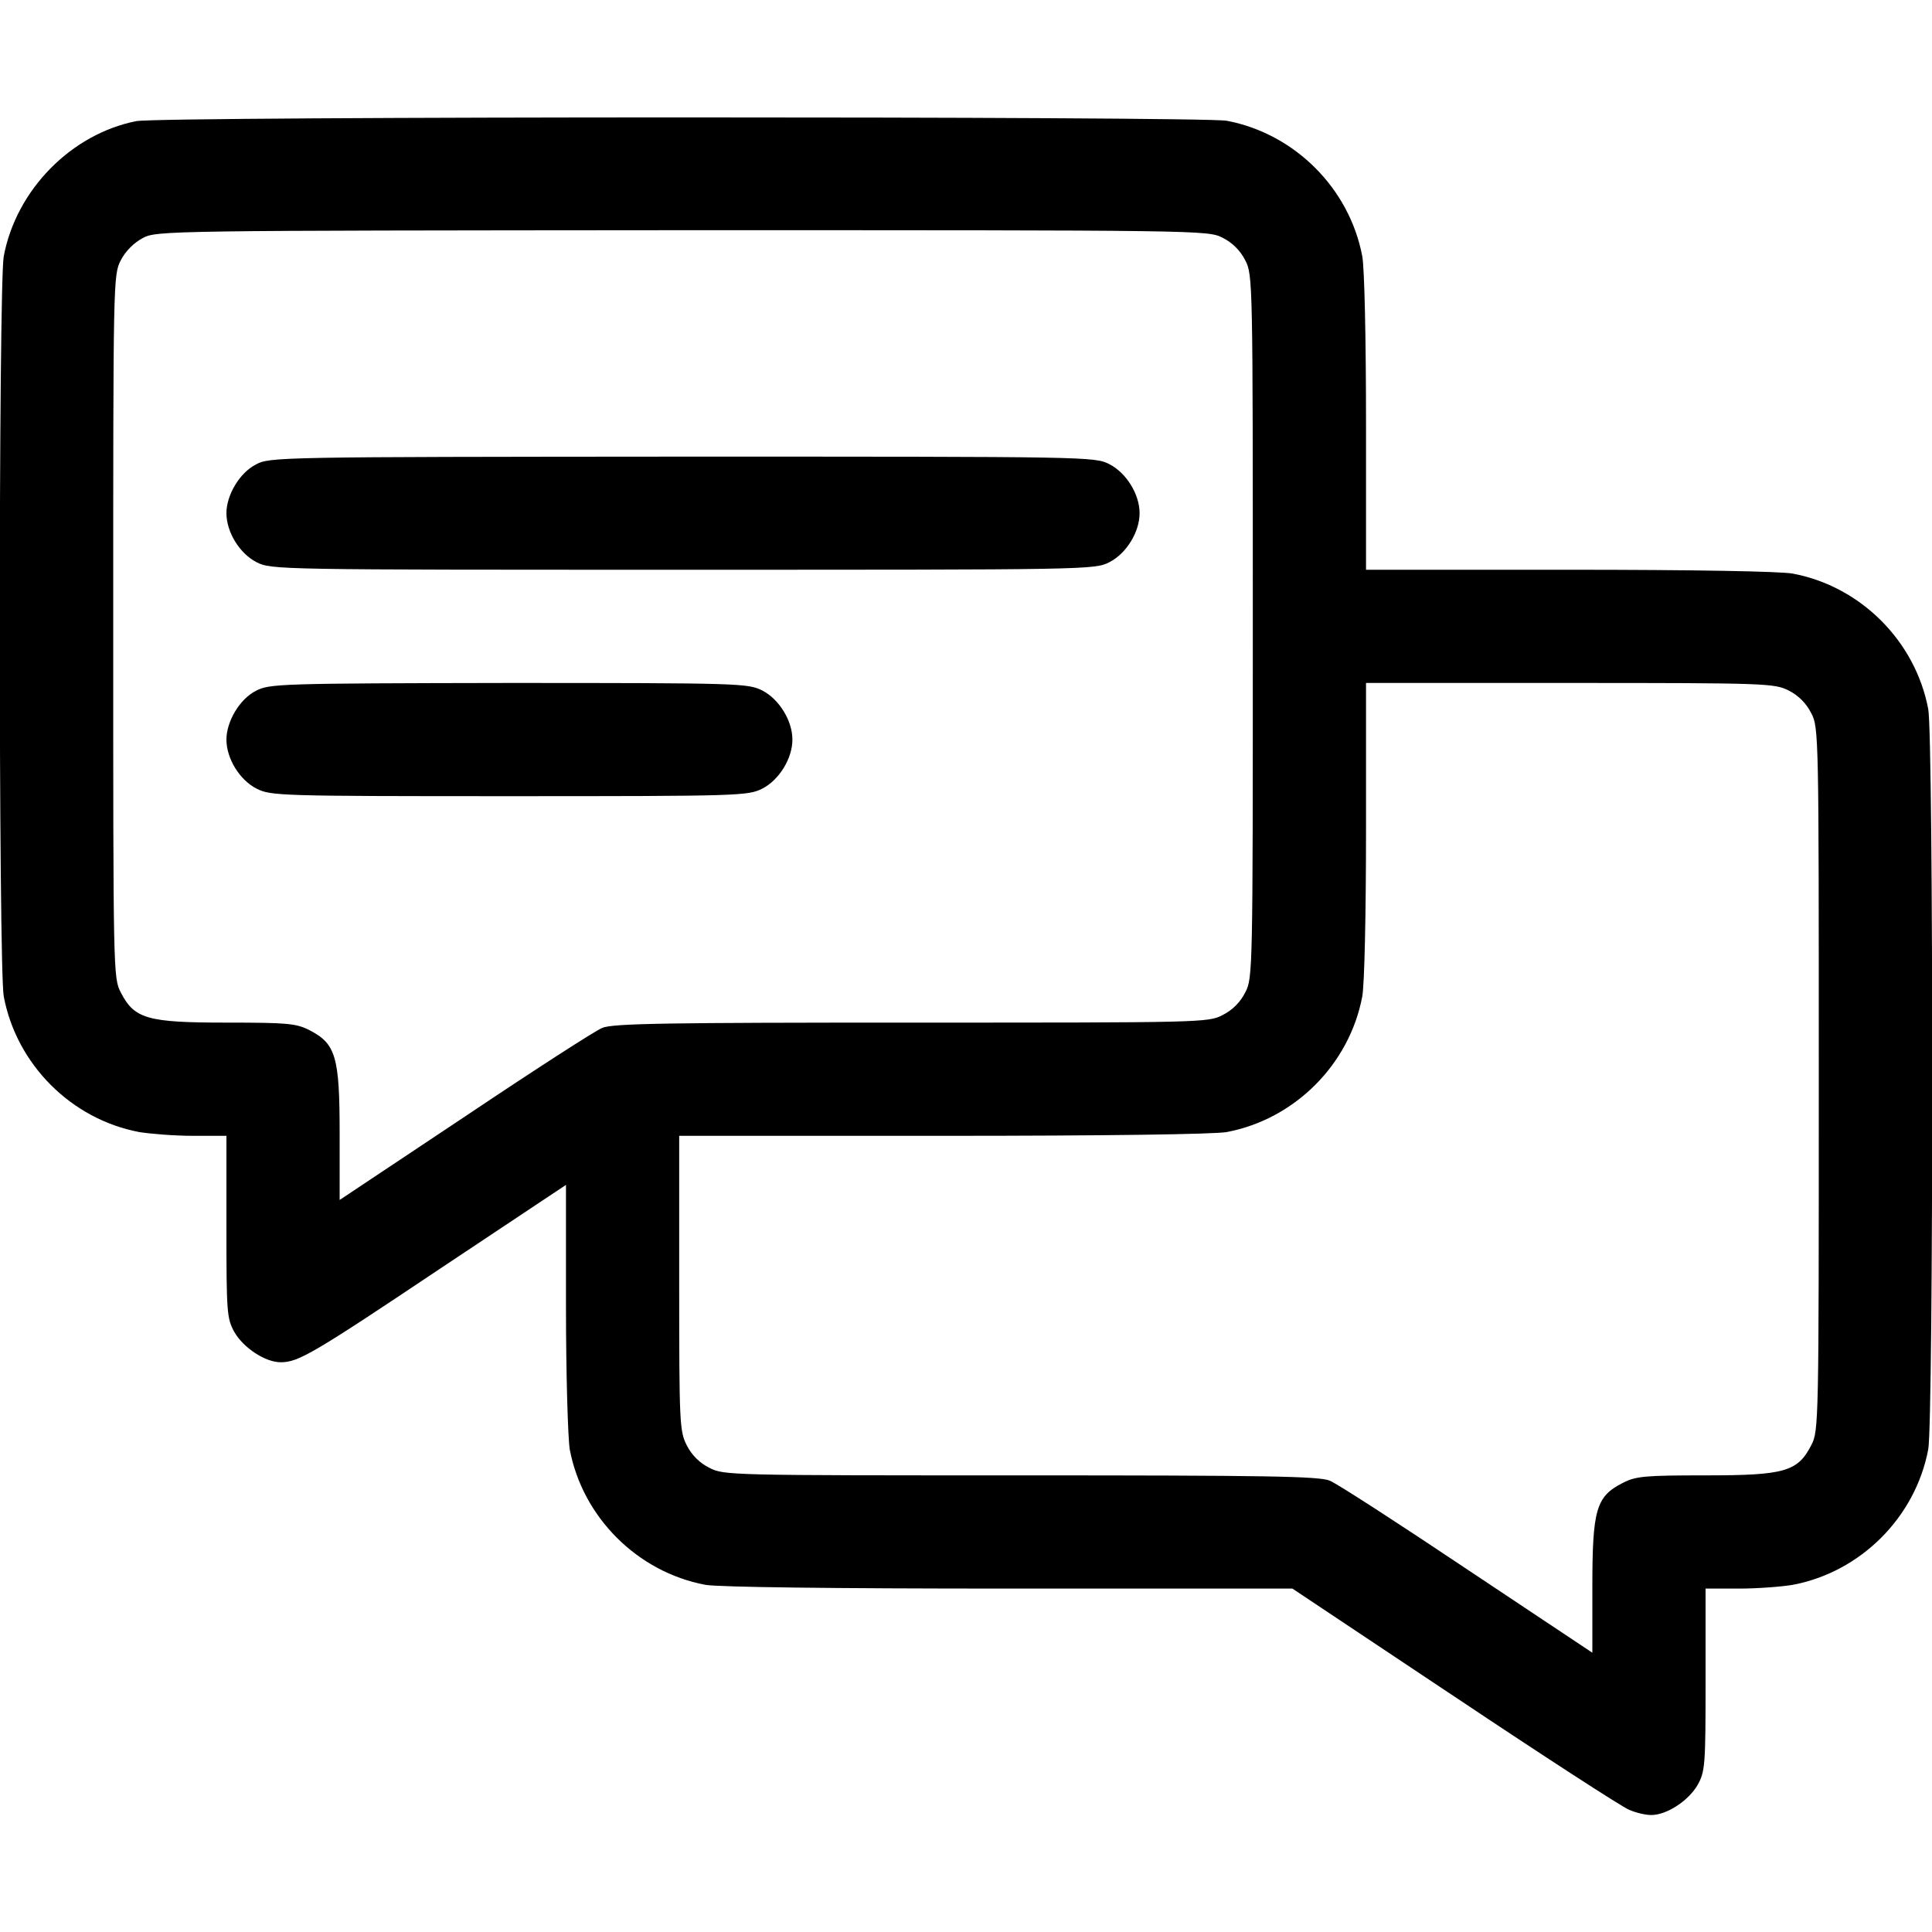
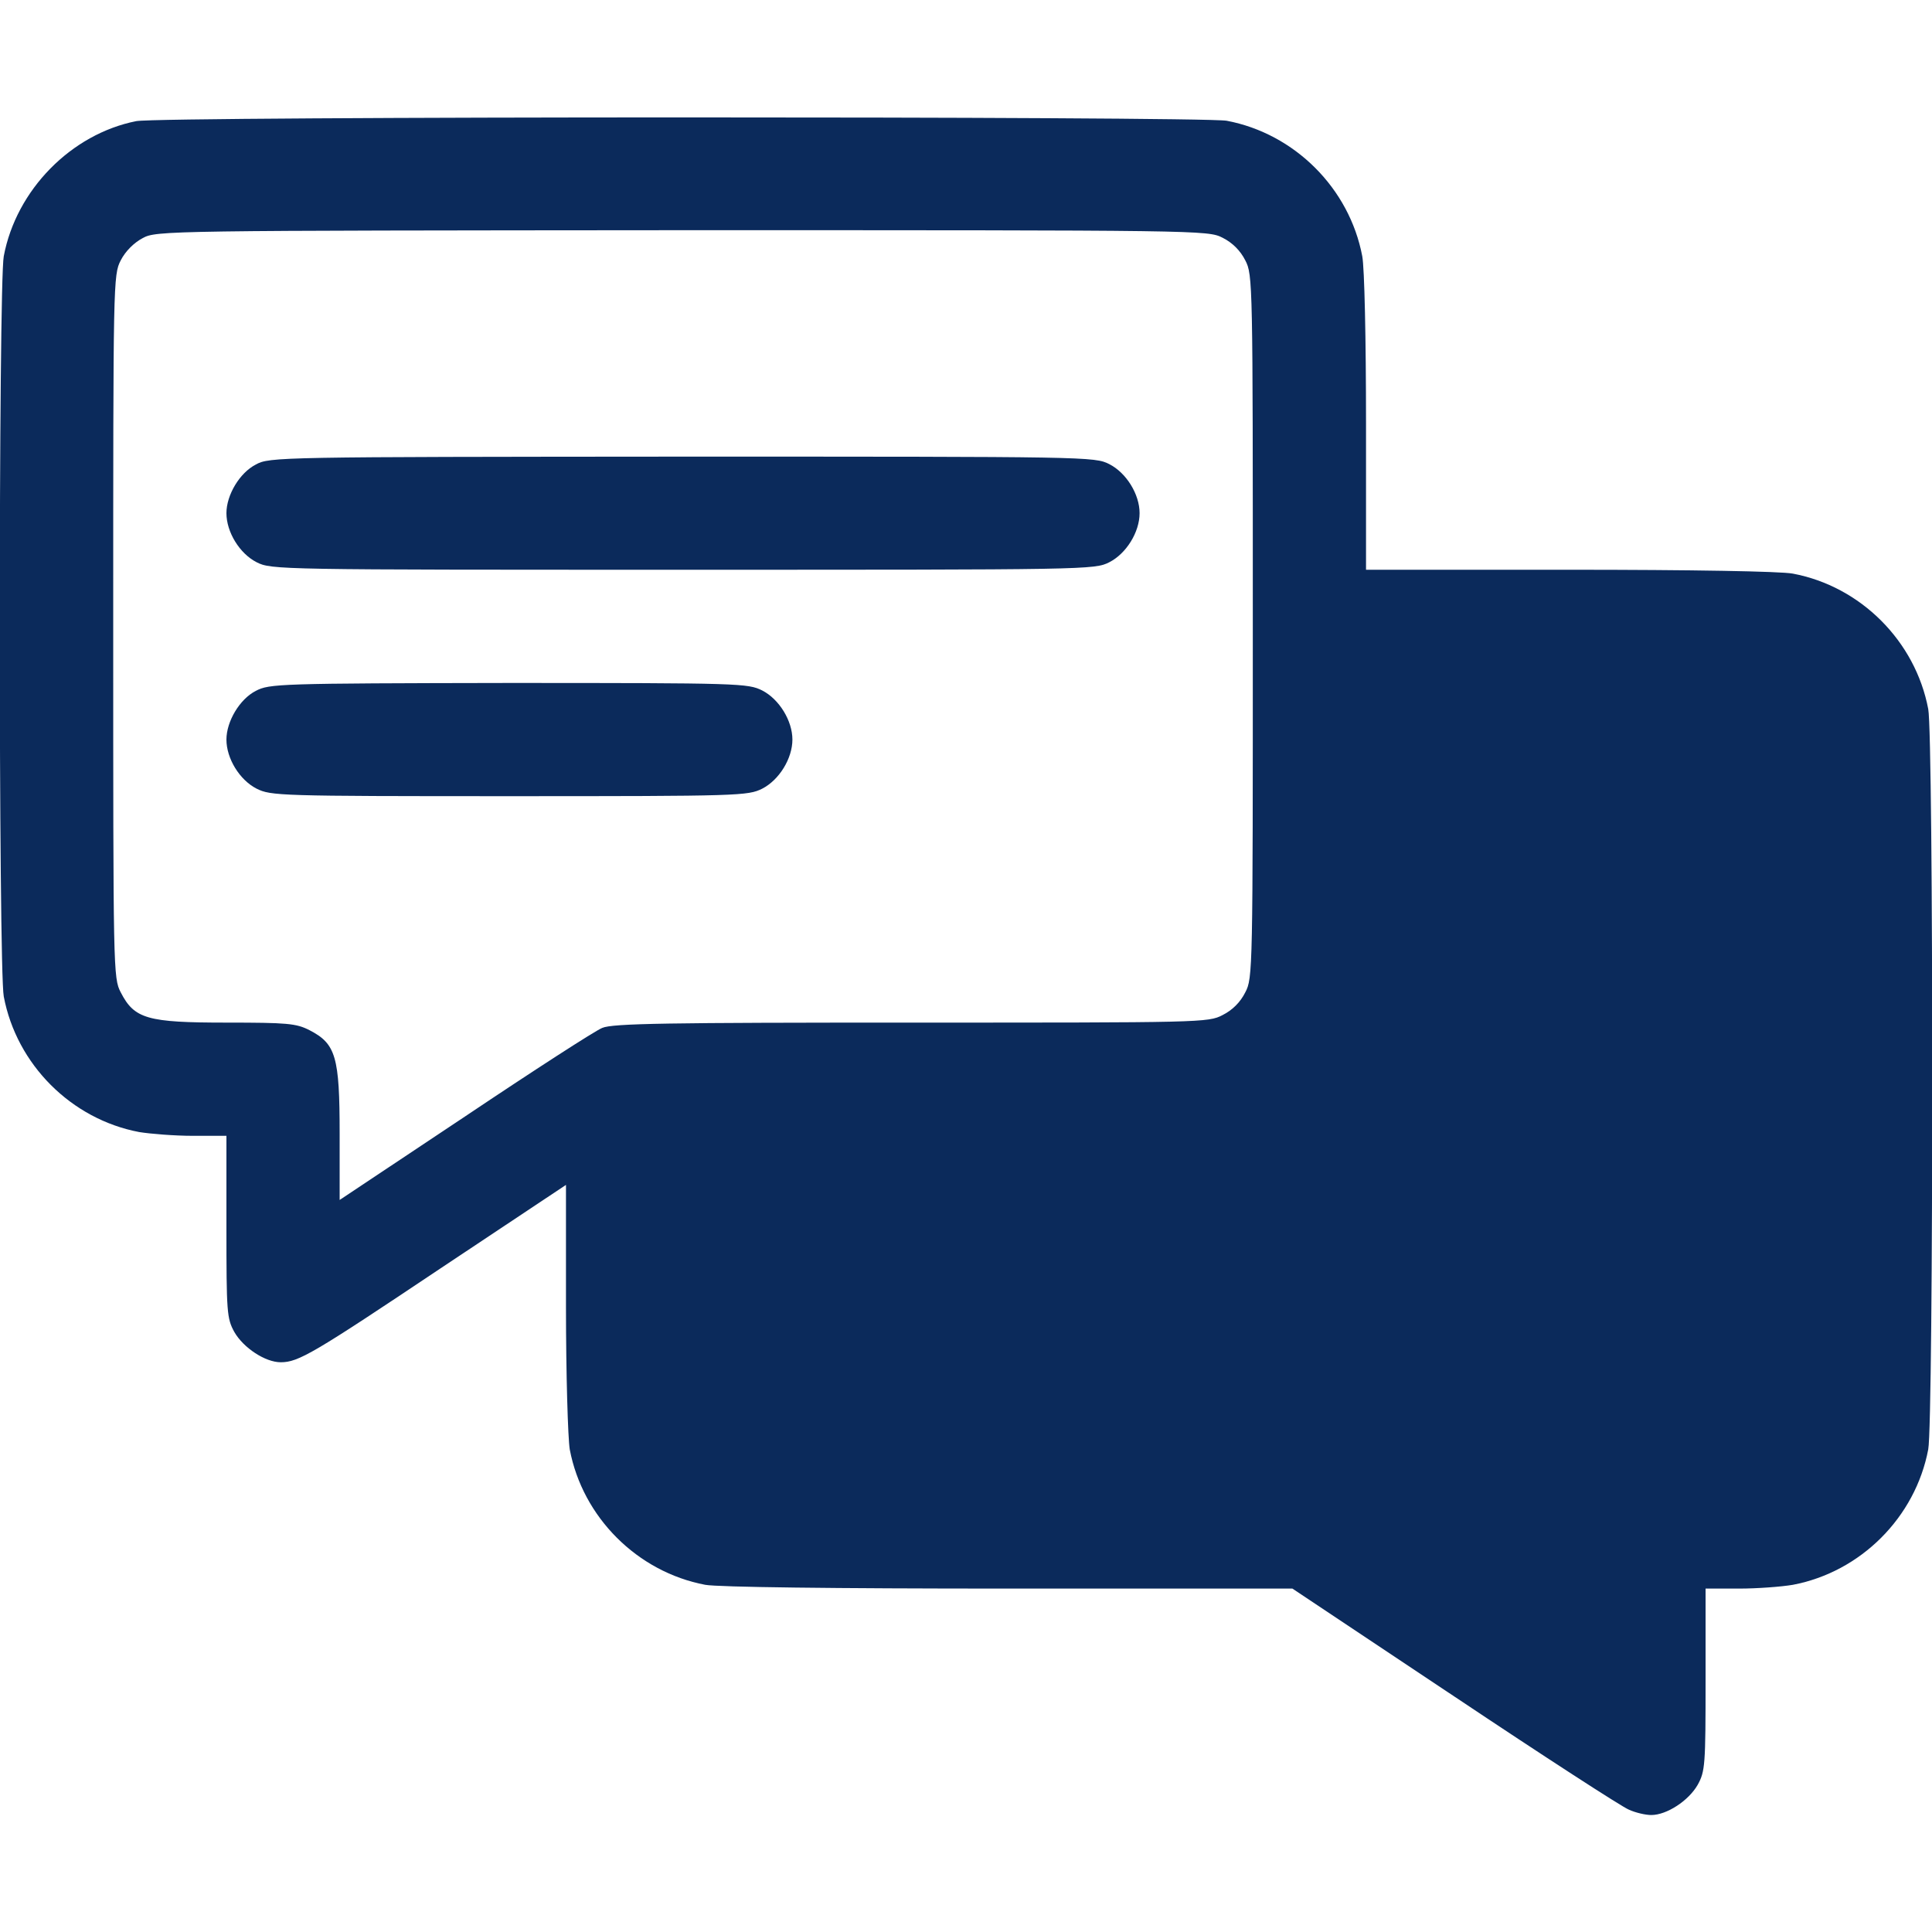
<svg xmlns="http://www.w3.org/2000/svg" width="20px" height="20px" viewBox="0 0 20 20" version="1.1">
  <g id="surface1">
-     <path style=" stroke:none;fill-rule:nonzero;fill:rgb(0%,0%,0%);fill-opacity:1;" d="M 1.41 1.254 C 0.738 1.387 0.168 1.965 0.039 2.652 C -0.016 2.938 -0.016 10.031 0.039 10.316 C 0.172 11.02 0.738 11.586 1.441 11.719 C 1.559 11.738 1.809 11.758 1.996 11.758 L 2.344 11.758 L 2.344 12.699 C 2.344 13.586 2.348 13.648 2.426 13.789 C 2.52 13.953 2.746 14.102 2.906 14.102 C 3.09 14.102 3.242 14.012 4.562 13.129 L 5.859 12.266 L 5.859 13.531 C 5.859 14.227 5.879 14.887 5.898 15.004 C 6.031 15.707 6.598 16.273 7.301 16.406 C 7.434 16.43 8.613 16.445 10.445 16.445 L 13.379 16.445 L 15.055 17.562 C 15.98 18.18 16.793 18.707 16.863 18.734 C 16.934 18.766 17.035 18.789 17.094 18.789 C 17.254 18.789 17.48 18.641 17.574 18.477 C 17.652 18.336 17.656 18.273 17.656 17.387 L 17.656 16.445 L 18.004 16.445 C 18.191 16.445 18.441 16.426 18.559 16.406 C 19.262 16.273 19.828 15.707 19.961 15.004 C 20.016 14.719 20.016 7.625 19.961 7.34 C 19.828 6.637 19.262 6.07 18.559 5.938 C 18.434 5.914 17.512 5.898 16.246 5.898 L 14.141 5.898 L 14.141 4.379 C 14.141 3.512 14.125 2.773 14.102 2.652 C 13.969 1.949 13.402 1.383 12.699 1.25 C 12.438 1.203 1.664 1.203 1.41 1.254 Z M 12.656 2.461 C 12.758 2.512 12.84 2.594 12.891 2.695 C 12.969 2.844 12.969 2.918 12.969 6.484 C 12.969 10.051 12.969 10.125 12.891 10.273 C 12.84 10.375 12.758 10.457 12.656 10.508 C 12.508 10.586 12.434 10.586 9.434 10.586 C 6.918 10.586 6.34 10.594 6.234 10.641 C 6.164 10.668 5.523 11.082 4.812 11.559 L 3.516 12.422 L 3.516 11.738 C 3.516 10.938 3.477 10.805 3.203 10.664 C 3.066 10.594 2.973 10.586 2.344 10.586 C 1.523 10.586 1.391 10.547 1.25 10.273 C 1.172 10.125 1.172 10.051 1.172 6.484 C 1.172 2.918 1.172 2.844 1.25 2.695 C 1.297 2.602 1.387 2.512 1.477 2.465 C 1.617 2.387 1.723 2.387 7.062 2.383 C 12.441 2.383 12.504 2.383 12.656 2.461 Z M 18.516 7.148 C 18.617 7.199 18.699 7.281 18.75 7.383 C 18.828 7.531 18.828 7.605 18.828 11.172 C 18.828 14.738 18.828 14.812 18.75 14.961 C 18.609 15.234 18.477 15.273 17.656 15.273 C 17.027 15.273 16.934 15.281 16.797 15.352 C 16.523 15.492 16.484 15.625 16.484 16.426 L 16.484 17.109 L 15.188 16.246 C 14.477 15.77 13.836 15.355 13.766 15.328 C 13.66 15.281 13.082 15.273 10.566 15.273 C 7.566 15.273 7.492 15.273 7.344 15.195 C 7.242 15.145 7.16 15.062 7.109 14.961 C 7.035 14.816 7.031 14.734 7.031 13.281 L 7.031 11.758 L 9.762 11.758 C 11.453 11.758 12.57 11.742 12.699 11.719 C 13.402 11.586 13.969 11.02 14.102 10.316 C 14.125 10.195 14.141 9.457 14.141 8.59 L 14.141 7.07 L 16.25 7.07 C 18.289 7.07 18.367 7.074 18.516 7.148 Z M 18.516 7.148 " />
-     <path style=" stroke:none;fill-rule:nonzero;fill:rgb(0%,0%,0%);fill-opacity:1;" d="M 2.648 4.809 C 2.48 4.895 2.344 5.125 2.344 5.312 C 2.344 5.508 2.48 5.73 2.656 5.82 C 2.809 5.898 2.879 5.898 7.07 5.898 C 11.262 5.898 11.332 5.898 11.484 5.82 C 11.66 5.73 11.797 5.508 11.797 5.312 C 11.797 5.117 11.66 4.895 11.484 4.805 C 11.332 4.727 11.266 4.727 7.062 4.727 C 2.891 4.73 2.789 4.73 2.648 4.809 Z M 2.648 4.809 " />
-     <path style=" stroke:none;fill-rule:nonzero;fill:rgb(0%,0%,0%);fill-opacity:1;" d="M 2.648 7.152 C 2.48 7.238 2.344 7.469 2.344 7.656 C 2.344 7.852 2.48 8.074 2.656 8.164 C 2.805 8.238 2.883 8.242 5.273 8.242 C 7.664 8.242 7.742 8.238 7.891 8.164 C 8.066 8.074 8.203 7.852 8.203 7.656 C 8.203 7.461 8.066 7.238 7.891 7.148 C 7.742 7.074 7.668 7.07 5.266 7.07 C 2.883 7.074 2.789 7.078 2.648 7.152 Z M 2.648 7.152 " />
+     <path style="stroke:none;fill-rule:nonzero;fill:#0B2A5B;fill-opacity:1;" d="M 1.41 1.254 C 0.738 1.387 0.168 1.965 0.039 2.652 C -0.016 2.938 -0.016 10.031 0.039 10.316 C 0.172 11.02 0.738 11.586 1.441 11.719 C 1.559 11.738 1.809 11.758 1.996 11.758 L 2.344 11.758 L 2.344 12.699 C 2.344 13.586 2.348 13.648 2.426 13.789 C 2.52 13.953 2.746 14.102 2.906 14.102 C 3.09 14.102 3.242 14.012 4.562 13.129 L 5.859 12.266 L 5.859 13.531 C 5.859 14.227 5.879 14.887 5.898 15.004 C 6.031 15.707 6.598 16.273 7.301 16.406 C 7.434 16.43 8.613 16.445 10.445 16.445 L 13.379 16.445 L 15.055 17.562 C 15.98 18.18 16.793 18.707 16.863 18.734 C 16.934 18.766 17.035 18.789 17.094 18.789 C 17.254 18.789 17.48 18.641 17.574 18.477 C 17.652 18.336 17.656 18.273 17.656 17.387 L 17.656 16.445 L 18.004 16.445 C 18.191 16.445 18.441 16.426 18.559 16.406 C 19.262 16.273 19.828 15.707 19.961 15.004 C 20.016 14.719 20.016 7.625 19.961 7.34 C 19.828 6.637 19.262 6.07 18.559 5.938 C 18.434 5.914 17.512 5.898 16.246 5.898 L 14.141 5.898 L 14.141 4.379 C 14.141 3.512 14.125 2.773 14.102 2.652 C 13.969 1.949 13.402 1.383 12.699 1.25 C 12.438 1.203 1.664 1.203 1.41 1.254 Z M 12.656 2.461 C 12.758 2.512 12.84 2.594 12.891 2.695 C 12.969 2.844 12.969 2.918 12.969 6.484 C 12.969 10.051 12.969 10.125 12.891 10.273 C 12.84 10.375 12.758 10.457 12.656 10.508 C 12.508 10.586 12.434 10.586 9.434 10.586 C 6.918 10.586 6.34 10.594 6.234 10.641 C 6.164 10.668 5.523 11.082 4.812 11.559 L 3.516 12.422 L 3.516 11.738 C 3.516 10.938 3.477 10.805 3.203 10.664 C 3.066 10.594 2.973 10.586 2.344 10.586 C 1.523 10.586 1.391 10.547 1.25 10.273 C 1.172 10.125 1.172 10.051 1.172 6.484 C 1.172 2.918 1.172 2.844 1.25 2.695 C 1.297 2.602 1.387 2.512 1.477 2.465 C 1.617 2.387 1.723 2.387 7.062 2.383 C 12.441 2.383 12.504 2.383 12.656 2.461 Z" />
+     <path style="stroke:none;fill-rule:nonzero;fill:#0B2A5B;fill-opacity:1;" d="M 2.648 4.809 C 2.48 4.895 2.344 5.125 2.344 5.312 C 2.344 5.508 2.48 5.73 2.656 5.82 C 2.809 5.898 2.879 5.898 7.07 5.898 C 11.262 5.898 11.332 5.898 11.484 5.82 C 11.66 5.73 11.797 5.508 11.797 5.312 C 11.797 5.117 11.66 4.895 11.484 4.805 C 11.332 4.727 11.266 4.727 7.062 4.727 C 2.891 4.73 2.789 4.73 2.648 4.809 Z" />
+     <path style="stroke:none;fill-rule:nonzero;fill:#0B2A5B;fill-opacity:1;" d="M 2.648 7.152 C 2.48 7.238 2.344 7.469 2.344 7.656 C 2.344 7.852 2.48 8.074 2.656 8.164 C 2.805 8.238 2.883 8.242 5.273 8.242 C 7.664 8.242 7.742 8.238 7.891 8.164 C 8.066 8.074 8.203 7.852 8.203 7.656 C 8.203 7.461 8.066 7.238 7.891 7.148 C 7.742 7.074 7.668 7.07 5.266 7.07 C 2.883 7.074 2.789 7.078 2.648 7.152 Z" />
  </g>
</svg>
